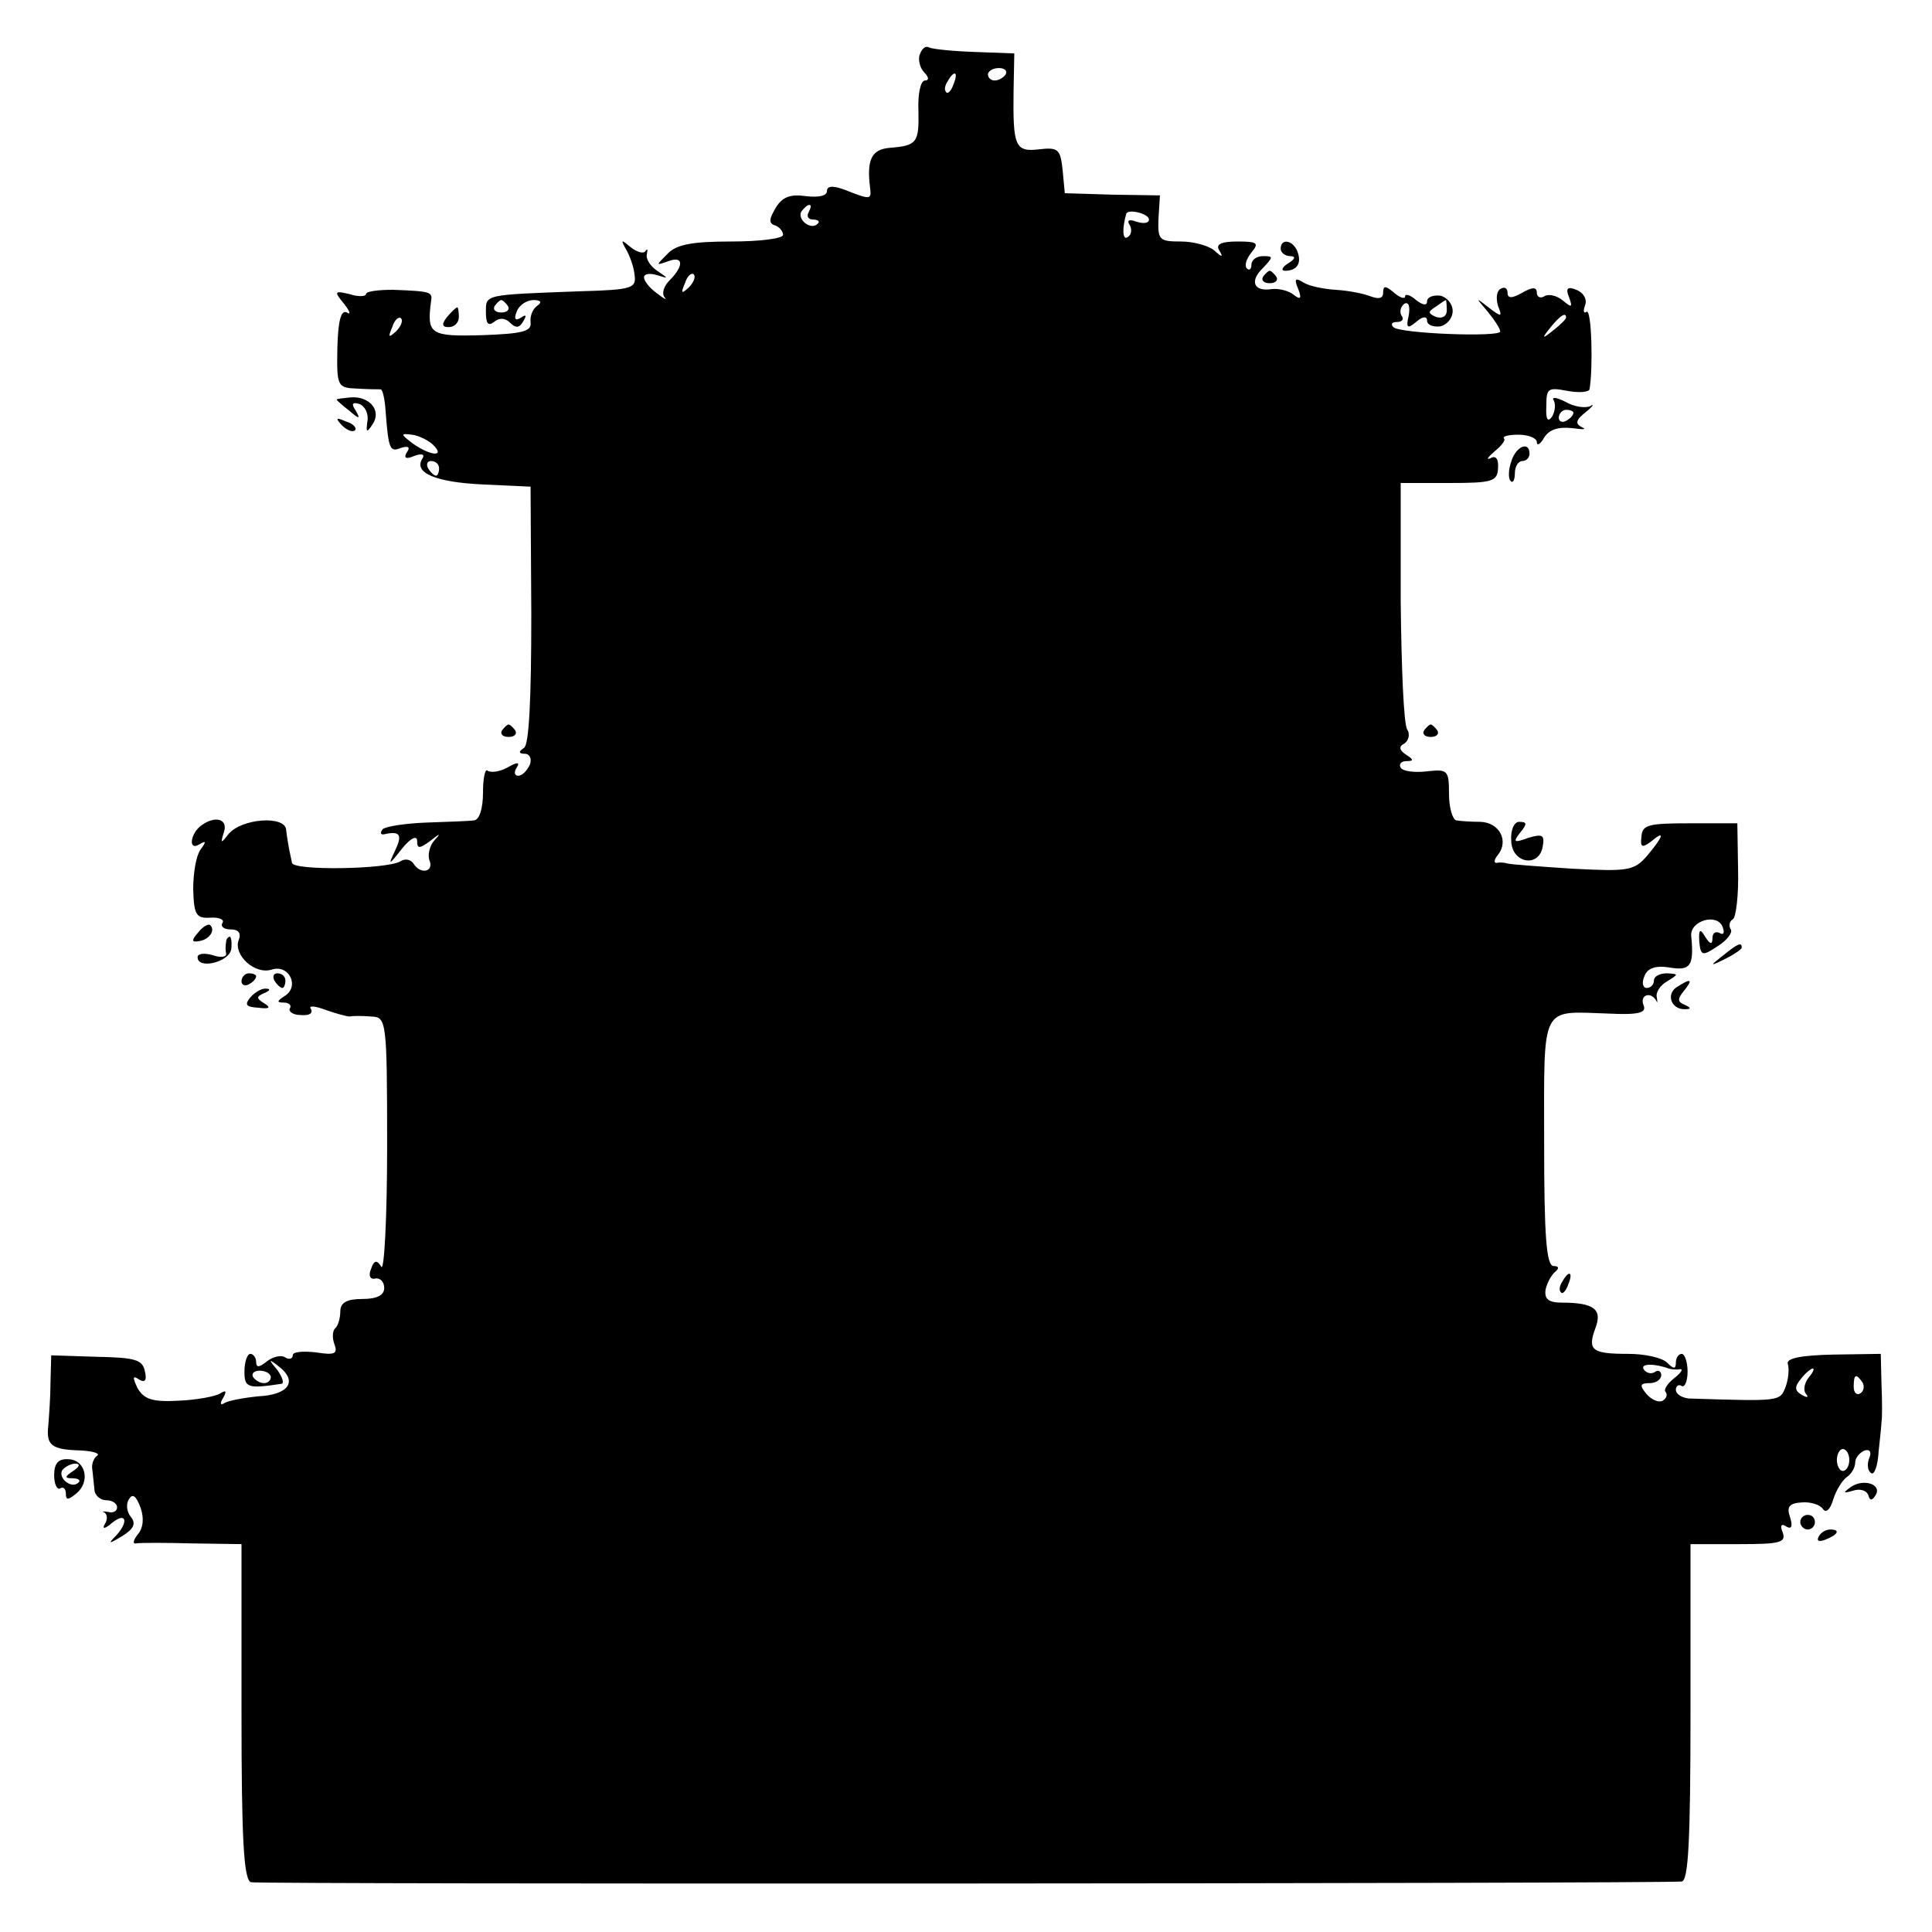
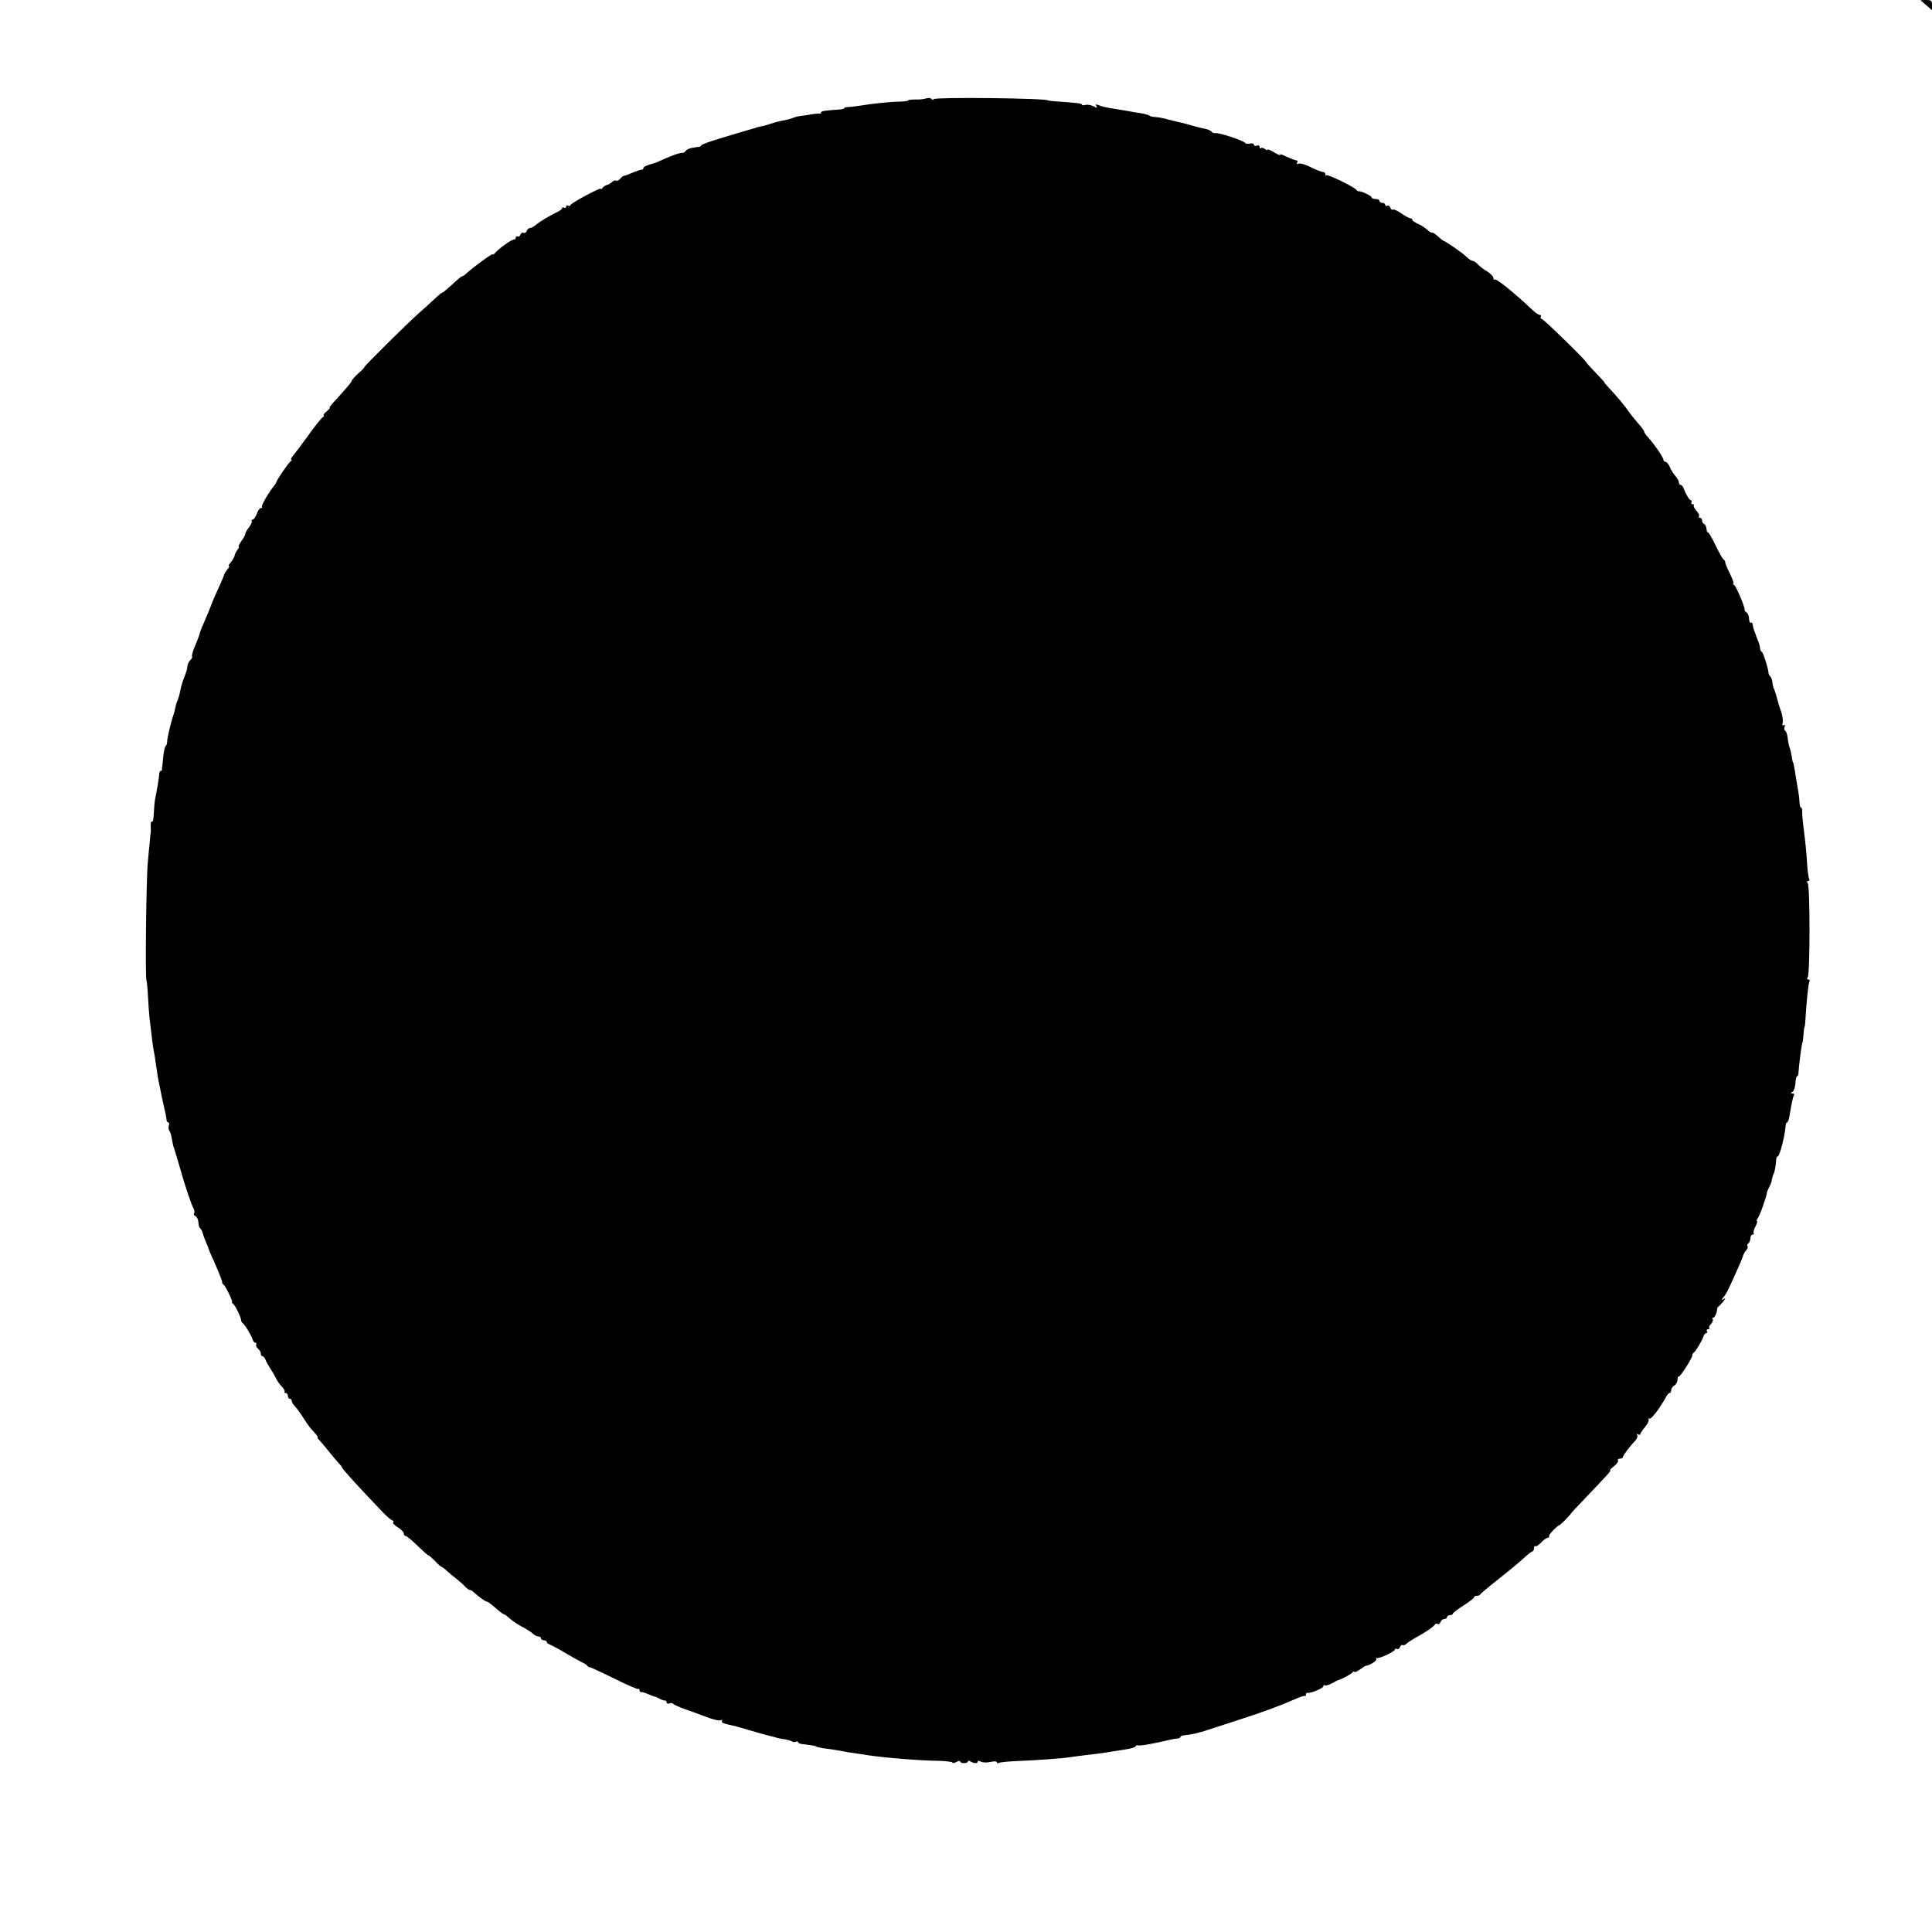
- <svg xmlns="http://www.w3.org/2000/svg" version="1.0" width="264pt" height="264pt" viewBox="0 0 264 264" preserveAspectRatio="xMidYMid meet">
-   <g transform="translate(0,264) scale(0.1,-0.1)" fill="#000000" stroke="none">
-     <path d="M1257 2566 c-3 -7 0 -19 6 -25 6 -6 7 -11 1 -11 -6 0 -10 -18 -9 -41 1 -44 -2 -48 -39 -51 -25 -2 -32 -16 -27 -55 2 -16 0 -16 -33 -3 -18 7 -26 6 -26 -1 0 -7 -12 -9 -29 -7 -21 3 -32 -1 -41 -16 -9 -15 -10 -21 -1 -24 6 -2 11 -8 11 -13 0 -5 -32 -9 -71 -9 -53 0 -75 -4 -87 -17 -16 -16 -16 -16 1 -10 21 8 22 -6 2 -26 -8 -8 -11 -18 -7 -23 4 -5 -1 -2 -10 5 -10 7 -18 17 -18 22 0 5 8 6 18 3 16 -5 16 -5 0 6 -9 6 -16 16 -14 23 1 6 1 8 -2 4 -2 -4 -11 -2 -20 5 -13 11 -14 11 -7 -2 5 -8 11 -24 12 -35 3 -19 -3 -21 -74 -23 -133 -5 -129 -4 -129 -29 0 -15 3 -19 11 -13 7 6 15 6 22 -1 8 -8 13 -7 18 2 5 8 4 10 -3 5 -8 -5 -10 -2 -6 8 3 9 14 16 23 16 10 0 12 -3 5 -8 -6 -4 -10 -14 -9 -22 2 -13 -11 -16 -66 -18 -71 -2 -76 1 -70 46 2 13 1 14 -52 16 -20 0 -37 -2 -37 -6 0 -3 -10 -4 -22 0 -21 5 -22 4 -8 -13 8 -10 10 -16 4 -12 -8 4 -12 -11 -13 -48 -1 -53 0 -55 27 -56 15 -1 29 -1 32 -1 3 0 6 -14 7 -31 4 -52 6 -55 21 -49 10 3 13 1 8 -6 -5 -8 -1 -10 10 -5 11 4 15 2 11 -4 -12 -19 18 -32 83 -35 l65 -3 1 -175 c0 -114 -3 -178 -10 -182 -8 -5 -7 -8 1 -8 7 0 10 -7 7 -15 -4 -8 -10 -15 -16 -15 -5 0 -6 5 -2 11 5 8 1 8 -13 0 -11 -6 -23 -7 -27 -4 -3 3 -6 -10 -6 -30 0 -22 -5 -37 -12 -38 -7 -1 -36 -2 -65 -3 -28 -1 -55 -5 -60 -9 -4 -5 -3 -8 2 -7 22 5 25 -1 15 -22 -10 -21 -9 -21 9 2 12 15 21 19 21 11 0 -11 3 -11 18 0 14 11 15 11 5 0 -6 -7 -9 -20 -6 -27 6 -16 -13 -19 -22 -4 -4 6 -12 7 -18 3 -18 -11 -147 -13 -148 -2 -1 5 -3 14 -4 19 -1 6 -3 17 -4 26 -1 20 -61 16 -79 -6 -10 -13 -11 -13 -6 3 6 18 -12 23 -31 9 -15 -11 -18 -35 -3 -26 10 6 10 4 2 -7 -6 -8 -10 -32 -10 -54 1 -35 4 -40 23 -39 13 1 20 -3 17 -7 -3 -5 2 -9 11 -9 11 0 15 -5 11 -15 -7 -20 22 -47 45 -40 24 8 39 -23 18 -36 -11 -7 -11 -9 -1 -9 7 0 11 -4 8 -8 -2 -4 4 -9 15 -9 11 -1 17 2 14 8 -4 5 4 5 20 -1 14 -5 29 -9 33 -9 4 1 17 1 29 0 21 -1 22 -3 22 -178 0 -97 -4 -171 -8 -164 -6 10 -10 9 -14 -3 -4 -9 -1 -15 6 -13 7 1 12 -5 12 -13 0 -10 -10 -15 -30 -15 -21 0 -30 -5 -30 -17 0 -9 -3 -20 -7 -23 -4 -4 -4 -14 -1 -22 5 -13 0 -15 -25 -11 -18 2 -32 1 -32 -4 0 -5 -5 -6 -10 -3 -6 4 -17 1 -25 -5 -11 -9 -15 -9 -15 -1 0 6 -4 11 -8 11 -4 0 -8 -11 -8 -24 0 -22 4 -24 50 -17 5 0 2 9 -5 19 -13 15 -12 16 3 4 25 -20 12 -38 -29 -40 -20 -2 -41 -6 -46 -9 -6 -4 -7 -1 -2 7 5 9 4 11 -4 6 -6 -4 -32 -9 -57 -10 -36 -2 -47 2 -56 17 -7 15 -7 18 2 12 8 -5 11 -1 8 11 -3 16 -13 19 -66 20 l-62 2 -1 -37 c0 -20 -2 -46 -3 -59 -3 -27 4 -33 45 -34 16 -1 26 -4 22 -7 -5 -3 -8 -12 -7 -18 1 -7 2 -20 3 -28 0 -8 8 -15 16 -15 8 0 15 -4 15 -10 0 -5 -6 -8 -12 -6 -7 1 -10 1 -5 -1 4 -3 4 -10 0 -16 -4 -7 1 -6 10 2 20 16 23 1 5 -18 -11 -11 -9 -11 9 0 16 10 19 17 12 26 -6 7 -7 18 -3 24 5 9 10 5 16 -11 5 -14 4 -28 -4 -37 -6 -8 -7 -13 -2 -12 5 1 39 1 77 0 l67 -1 0 -229 c0 -174 3 -230 13 -233 10 -3 1915 -2 1955 1 9 1 12 54 12 231 l0 230 66 0 c56 0 65 2 60 16 -4 9 -2 13 5 8 7 -4 9 0 5 13 -5 14 -1 19 16 20 12 1 25 -3 29 -9 4 -6 10 -1 14 13 4 13 13 27 19 31 6 4 11 13 11 19 0 7 6 14 13 17 7 2 10 -2 6 -11 -3 -8 -2 -17 3 -20 4 -3 9 10 10 29 2 19 4 37 4 41 1 5 1 27 0 51 l-1 42 -66 -1 c-43 -1 -64 -5 -61 -13 2 -6 1 -20 -3 -31 -8 -20 -6 -20 -132 -16 -10 1 -18 6 -18 12 0 5 4 8 8 5 4 -2 8 6 8 20 0 13 -4 24 -8 24 -4 0 -8 -5 -8 -12 0 -9 -3 -9 -12 0 -7 7 -31 12 -53 12 -50 0 -56 5 -45 35 10 26 -2 35 -46 35 -18 0 -24 5 -22 18 2 9 8 20 13 24 6 5 5 8 -2 8 -10 0 -13 41 -13 169 0 191 -6 179 88 176 41 -2 52 1 48 11 -6 14 9 20 17 7 2 -5 2 -2 1 4 -2 7 5 17 14 22 16 10 16 10 0 11 -10 0 -18 -4 -18 -10 0 -5 -4 -10 -10 -10 -5 0 -7 7 -3 16 4 11 15 15 34 12 29 -5 34 2 30 43 -2 21 36 32 43 12 3 -8 1 -11 -4 -8 -6 3 -10 0 -10 -7 0 -9 -3 -9 -10 2 -7 12 -9 10 -8 -7 2 -19 4 -20 25 -6 13 8 21 19 18 23 -3 5 -2 11 3 14 4 2 8 33 7 68 l-1 63 -65 0 c-56 0 -65 -2 -66 -18 -2 -15 1 -16 13 -7 20 17 17 7 -5 -19 -18 -21 -26 -22 -103 -18 -46 3 -85 6 -88 7 -3 1 -9 2 -14 1 -5 -1 -5 4 1 11 15 19 2 44 -24 45 -13 0 -27 1 -33 2 -5 1 -10 17 -10 36 0 33 -2 34 -30 31 -17 -2 -33 0 -36 5 -3 5 1 9 8 9 10 0 10 2 -1 9 -9 6 -10 11 -2 15 6 4 8 13 4 19 -5 7 -8 85 -9 175 l0 162 66 0 c59 0 66 2 67 20 1 13 -3 18 -10 14 -7 -3 -4 1 5 9 10 8 16 16 13 18 -2 3 7 5 20 5 14 0 25 -5 25 -10 0 -6 5 -3 10 6 7 11 19 15 38 13 15 -2 21 -2 14 1 -10 5 -9 10 5 21 10 8 12 12 6 8 -7 -3 -22 -1 -34 6 -12 6 -19 7 -16 2 3 -5 2 -15 -2 -22 -6 -9 -9 -4 -8 14 0 24 2 26 28 21 16 -3 30 -2 31 2 5 28 3 110 -4 106 -4 -3 -5 1 -2 9 3 8 -2 17 -12 21 -12 5 -15 2 -10 -10 5 -14 4 -15 -8 -5 -8 7 -20 10 -26 6 -5 -3 -10 -1 -10 5 0 8 -6 8 -20 0 -14 -8 -20 -8 -20 0 0 6 -4 9 -10 5 -5 -3 -6 -13 -3 -23 6 -15 5 -16 -13 -2 -18 14 -18 14 -1 -6 9 -11 17 -23 17 -27 0 -8 -137 -3 -146 6 -4 4 -2 7 5 7 7 0 10 4 6 9 -3 5 -1 12 4 16 6 3 8 -4 6 -16 -4 -17 -2 -19 10 -9 9 8 15 8 15 2 0 -6 8 -9 18 -8 9 2 17 11 17 21 0 10 -8 19 -17 21 -10 1 -18 -2 -18 -8 0 -6 -6 -5 -15 2 -8 7 -15 9 -15 5 0 -4 -7 -2 -15 5 -12 10 -15 10 -15 0 0 -8 -6 -9 -17 -5 -10 4 -31 8 -48 9 -16 1 -36 5 -44 10 -11 7 -13 5 -7 -9 5 -13 3 -15 -6 -8 -7 6 -21 9 -30 8 -25 -4 -31 11 -12 29 14 15 14 16 0 16 -9 0 -16 -5 -16 -12 0 -6 -3 -8 -6 -5 -4 4 -1 13 6 22 11 13 8 15 -19 15 -23 0 -30 -4 -25 -12 6 -10 4 -10 -7 0 -7 6 -28 12 -45 12 -30 0 -32 2 -31 31 l2 32 -65 1 -65 2 -3 32 c-3 28 -6 31 -32 28 -33 -4 -36 4 -35 80 l1 51 -54 2 c-30 1 -58 4 -62 6 -5 3 -10 -1 -13 -9z m117 -28 c-3 -4 -9 -8 -15 -8 -5 0 -9 4 -9 8 0 5 7 9 15 9 8 0 12 -4 9 -9z m-71 -13 c-3 -9 -8 -14 -10 -11 -3 3 -2 9 2 15 9 16 15 13 8 -4z m-198 -175 c-3 -5 -1 -10 6 -10 7 0 10 -3 6 -6 -9 -9 -28 6 -22 17 4 5 8 9 11 9 3 0 2 -4 -1 -10z m465 -10 c0 -5 -7 -6 -17 -3 -10 4 -14 2 -9 -5 3 -6 2 -13 -3 -16 -7 -5 -8 11 -2 32 3 7 31 0 31 -8z m-629 -93 c-10 -9 -11 -8 -5 6 3 10 9 15 12 12 3 -3 0 -11 -7 -18z m-247 -25 c3 -5 -1 -9 -9 -9 -8 0 -12 4 -9 9 3 4 7 8 9 8 2 0 6 -4 9 -8z m1283 -6 c0 -8 -6 -12 -15 -9 -11 5 -11 7 0 14 7 5 13 9 14 9 0 0 1 -6 1 -14z m-1436 -29 c-10 -9 -11 -8 -5 6 3 10 9 15 12 12 3 -3 0 -11 -7 -18z m1599 19 c0 -2 -8 -10 -17 -17 -16 -13 -17 -12 -4 4 13 16 21 21 21 13z m10 -130 c0 -3 -4 -8 -10 -11 -5 -3 -10 -1 -10 4 0 6 5 11 10 11 6 0 10 -2 10 -4z m-1558 -44 c17 -17 -4 -15 -28 2 -17 13 -17 14 -1 12 9 -1 23 -8 29 -14z m8 -32 c0 -5 -2 -10 -4 -10 -3 0 -8 5 -11 10 -3 6 -1 10 4 10 6 0 11 -4 11 -10z m1680 -1230 c3 -1 10 -2 15 -1 6 1 2 -5 -7 -12 -10 -8 -15 -16 -12 -19 3 -4 1 -9 -4 -12 -5 -3 -15 1 -22 9 -10 12 -9 15 4 15 9 0 16 5 16 11 0 5 -4 8 -9 4 -5 -3 -12 -1 -15 4 -5 8 15 8 34 1z m-1910 -12 c0 -4 -4 -8 -9 -8 -6 0 -12 4 -15 8 -3 5 1 9 9 9 8 0 15 -4 15 -9z m2101 -1 c-6 -8 -7 -18 -3 -22 4 -5 1 -5 -6 -1 -10 6 -10 11 -1 22 6 8 14 14 16 14 3 0 0 -6 -6 -13z m74 -6 c3 -5 2 -12 -3 -15 -5 -3 -9 1 -9 9 0 17 3 19 12 6z m-18 -106 c0 -8 -4 -15 -9 -15 -4 0 -8 7 -8 15 0 8 4 15 8 15 5 0 9 -7 9 -15z" />
-     <path d="M1750 2300 c0 -5 6 -10 13 -10 8 0 7 -4 -3 -10 -8 -5 -10 -10 -4 -10 16 0 23 10 17 26 -6 16 -23 19 -23 4z" />
-     <path d="M1726 2262 c-3 -5 1 -9 9 -9 8 0 12 4 9 9 -3 4 -7 8 -9 8 -2 0 -6 -4 -9 -8z" />
-     <path d="M611 2207 c-8 -10 -7 -14 2 -14 8 0 14 6 14 14 0 7 -1 13 -2 13 -2 0 -8 -6 -14 -13z" />
-     <path d="M460 2094 c0 -1 8 -8 17 -15 14 -12 16 -12 9 0 -6 9 -5 12 5 9 8 -3 13 -14 11 -24 -2 -15 -1 -16 7 -4 13 19 -4 39 -30 37 -10 -1 -19 -2 -19 -3z" />
-     <path d="M467 2059 c7 -7 15 -10 18 -7 3 3 -2 9 -12 12 -14 6 -15 5 -6 -5z" />
-     <path d="M2065 2009 c-4 -11 -4 -23 -1 -26 3 -4 6 1 6 10 0 10 5 17 10 17 6 0 10 5 10 10 0 18 -19 10 -25 -11z" />
-     <path d="M686 1642 c-3 -5 1 -9 9 -9 8 0 12 4 9 9 -3 4 -7 8 -9 8 -2 0 -6 -4 -9 -8z" />
-     <path d="M1946 1642 c-3 -5 1 -9 9 -9 8 0 12 4 9 9 -3 4 -7 8 -9 8 -2 0 -6 -4 -9 -8z" />
-     <path d="M2065 1491 c1 -31 38 -37 43 -8 3 16 0 18 -20 12 -19 -7 -21 -6 -11 7 10 12 10 15 -1 15 -7 0 -12 -11 -11 -26z" />
-     <path d="M271 1366 c-10 -11 -9 -14 1 -12 14 2 23 15 15 22 -2 2 -10 -2 -16 -10z" />
-     <path d="M309 1353 c-1 -5 -1 -12 0 -16 1 -5 -8 -6 -19 -2 -11 3 -20 2 -20 -3 0 -17 43 -7 46 11 1 9 0 17 -2 17 -2 0 -5 -3 -5 -7z" />
-     <path d="M2354 1334 c-18 -14 -18 -15 4 -4 12 6 22 13 22 15 0 8 -5 6 -26 -11z" />
-     <path d="M330 1299 c0 -5 5 -7 10 -4 6 3 10 8 10 11 0 2 -4 4 -10 4 -5 0 -10 -5 -10 -11z" />
-     <path d="M375 1300 c3 -5 8 -10 11 -10 2 0 4 5 4 10 0 6 -5 10 -11 10 -5 0 -7 -4 -4 -10z" />
-     <path d="M2291 1291 c-15 -10 -7 -31 12 -30 8 0 8 2 -1 6 -10 4 -10 8 -1 19 13 16 10 18 -10 5z" />
-     <path d="M342 1277 c-8 -10 -6 -13 11 -14 15 -2 18 0 8 6 -11 7 -11 9 0 14 8 3 9 6 3 6 -6 1 -16 -5 -22 -12z" />
-     <path d="M2135 889 c-4 -6 -5 -12 -2 -15 2 -3 7 2 10 11 7 17 1 20 -8 4z" />
-     <path d="M74 624 c0 -12 4 -20 8 -18 4 3 8 0 8 -7 0 -9 3 -9 14 0 20 16 13 46 -10 47 -14 1 -20 -5 -20 -22z m26 6 c-12 -8 -12 -10 -1 -10 8 0 12 -3 8 -6 -9 -9 -28 6 -22 17 4 5 12 9 18 9 7 0 6 -4 -3 -10z" />
-     <path d="M2529 608 c-11 -8 -11 -9 3 -5 9 3 18 1 21 -6 2 -8 5 -8 10 0 9 15 -17 23 -34 11z" />
-     <path d="M2460 560 c0 -5 5 -10 10 -10 6 0 10 5 10 10 0 6 -4 10 -10 10 -5 0 -10 -4 -10 -10z" />
-     <path d="M2485 540 c-3 -6 1 -7 9 -4 18 7 21 14 7 14 -6 0 -13 -4 -16 -10z" />
+ <svg xmlns="http://www.w3.org/2000/svg" version="1.0" width="1000pt" height="1000pt" viewBox="0 0 1000 1000" preserveAspectRatio="xMidYMid meet">
+   <g transform="translate(0,1000) scale(0.1,-0.1)" fill="#000000" stroke="none">
+     <path d="M9941 9998 c2 -2 16 -14 32 -27 l27 -24 0 26 c0 24 -4 27 -32 27 -17 0 -29 -1 -27 -2z" />
+     <path d="M4795 9491 c-11 -4 -37 -7 -57 -6 -21 0 -38 -2 -38 -5 0 -3 -19 -5 -42 -6 -46 0 -148 -11 -207 -21 -20 -3 -46 -6 -58 -7 -13 0 -23 -2 -23 -6 0 -3 -12 -6 -27 -7 -74 -5 -93 -8 -93 -15 0 -5 -3 -7 -7 -6 -5 1 -29 -1 -55 -6 -26 -4 -51 -7 -55 -8 -5 0 -18 -4 -31 -9 -13 -5 -37 -11 -55 -14 -18 -3 -43 -10 -57 -15 -14 -5 -36 -12 -50 -14 -14 -3 -25 -5 -25 -6 0 -1 -7 -3 -15 -5 -8 -2 -37 -11 -65 -19 -140 -41 -201 -61 -206 -69 -3 -5 -9 -8 -13 -8 -3 1 -7 1 -8 0 -2 0 -14 -3 -28 -5 -13 -2 -27 -9 -31 -15 -3 -6 -10 -10 -15 -10 -13 1 -44 -9 -94 -31 -24 -11 -49 -22 -55 -23 -38 -10 -55 -18 -55 -26 0 -5 -3 -8 -7 -7 -5 1 -25 -6 -47 -15 -21 -9 -42 -17 -46 -17 -4 0 -13 -7 -20 -15 -7 -8 -16 -13 -20 -10 -5 3 -14 0 -22 -7 -7 -7 -20 -14 -28 -16 -8 -2 -18 -9 -22 -15 -4 -7 -8 -9 -8 -4 0 9 -153 -73 -158 -85 -2 -5 -8 -6 -13 -2 -5 3 -9 0 -9 -6 0 -6 -4 -8 -10 -5 -5 3 -10 3 -10 -2 0 -4 -10 -13 -23 -19 -47 -23 -92 -50 -111 -66 -11 -10 -25 -18 -32 -18 -6 0 -15 -7 -18 -16 -3 -8 -10 -12 -16 -9 -6 3 -13 -1 -16 -9 -3 -9 -10 -13 -15 -10 -5 3 -9 0 -9 -5 0 -6 -5 -11 -11 -11 -12 0 -78 -47 -96 -69 -7 -8 -13 -11 -13 -7 0 7 -105 -70 -138 -101 -7 -7 -16 -13 -20 -13 -4 0 -28 -20 -54 -45 -27 -24 -48 -42 -48 -39 0 2 -16 -10 -35 -28 -19 -18 -57 -53 -86 -78 -56 -49 -289 -280 -283 -280 3 0 -11 -15 -31 -32 -19 -18 -35 -36 -35 -40 0 -6 -36 -48 -97 -114 -12 -13 -19 -24 -16 -24 3 0 -4 -9 -17 -20 -13 -11 -19 -20 -15 -20 5 0 2 -6 -7 -12 -9 -7 -44 -51 -77 -98 -34 -47 -69 -93 -77 -102 -7 -10 -10 -18 -6 -18 4 0 2 -4 -4 -8 -11 -7 -74 -100 -74 -108 0 -3 -5 -10 -10 -17 -27 -32 -68 -102 -64 -109 3 -4 0 -8 -6 -8 -6 0 -16 -13 -21 -30 -6 -16 -16 -30 -22 -30 -6 0 -7 -3 -4 -6 3 -4 -3 -18 -13 -32 -11 -13 -20 -29 -20 -34 0 -6 -9 -23 -21 -39 -11 -16 -17 -29 -13 -29 3 0 0 -7 -7 -16 -7 -9 -14 -23 -15 -31 -2 -8 -10 -23 -20 -34 -9 -10 -13 -19 -9 -19 4 0 1 -8 -8 -17 -8 -10 -16 -22 -17 -28 -1 -5 -15 -39 -32 -75 -16 -36 -31 -69 -32 -75 -2 -5 -9 -23 -16 -40 -7 -16 -19 -45 -27 -64 -9 -18 -16 -39 -18 -45 -1 -6 -6 -20 -10 -31 -4 -11 -14 -35 -22 -54 -7 -19 -11 -36 -9 -39 3 -2 -1 -11 -9 -19 -8 -8 -15 -23 -15 -32 0 -10 -7 -34 -15 -53 -8 -20 -17 -48 -20 -64 -7 -35 -10 -44 -18 -64 -4 -8 -8 -24 -10 -35 -2 -11 -6 -27 -9 -35 -12 -32 -34 -126 -33 -140 0 -8 -3 -18 -7 -21 -5 -3 -10 -28 -13 -55 -2 -27 -5 -51 -6 -54 -1 -3 -1 -8 0 -12 0 -5 -3 -8 -7 -8 -4 0 -8 -8 -8 -17 -1 -18 -10 -74 -21 -128 -3 -16 -6 -51 -7 -77 -1 -25 -5 -44 -9 -41 -5 3 -8 -8 -7 -23 1 -16 1 -31 0 -34 -1 -3 -3 -25 -5 -50 -3 -25 -7 -72 -10 -105 -8 -75 -14 -597 -7 -609 2 -4 6 -42 8 -85 2 -42 6 -92 8 -111 14 -121 18 -148 22 -170 3 -14 7 -38 9 -55 10 -67 13 -91 19 -115 3 -14 8 -38 11 -55 6 -31 11 -52 21 -95 3 -14 6 -31 6 -37 1 -7 5 -13 9 -13 5 0 6 -7 3 -15 -3 -8 -2 -20 2 -27 5 -7 10 -21 11 -30 6 -34 10 -53 16 -68 3 -8 15 -49 27 -90 28 -100 59 -191 71 -213 5 -10 7 -22 4 -27 -4 -6 0 -12 7 -15 7 -3 14 -17 15 -31 0 -15 5 -29 10 -33 4 -3 9 -12 11 -20 2 -8 9 -29 17 -48 8 -18 15 -35 15 -38 1 -3 12 -31 27 -62 31 -72 45 -107 43 -112 -1 -2 2 -7 7 -10 10 -7 48 -84 44 -90 -2 -2 1 -7 6 -10 10 -7 42 -71 41 -85 0 -5 4 -12 9 -15 11 -8 43 -61 50 -83 3 -10 10 -18 15 -18 5 0 7 -4 4 -9 -3 -5 1 -14 9 -21 8 -7 15 -19 15 -26 0 -8 4 -14 9 -14 5 0 11 -8 15 -17 3 -10 15 -31 26 -48 11 -16 24 -39 29 -50 5 -11 18 -30 29 -41 12 -12 18 -25 15 -28 -4 -3 -1 -6 5 -6 7 0 12 -7 12 -15 0 -8 5 -15 10 -15 6 0 10 -5 10 -11 0 -6 6 -17 13 -24 19 -22 31 -38 51 -70 21 -33 32 -47 59 -76 9 -10 14 -19 11 -19 -3 0 1 -6 8 -13 7 -8 29 -33 48 -57 19 -24 43 -52 52 -62 10 -10 18 -20 18 -23 0 -7 81 -96 212 -233 22 -23 45 -42 50 -42 5 0 7 -4 3 -9 -3 -5 8 -18 25 -27 16 -10 30 -24 30 -31 0 -7 4 -13 9 -13 5 0 33 -22 61 -50 28 -27 54 -50 57 -50 3 0 19 -14 35 -30 15 -17 31 -30 34 -30 2 0 15 -9 27 -21 12 -11 35 -30 51 -42 15 -12 36 -30 44 -40 9 -9 20 -17 25 -17 5 0 14 -6 21 -13 21 -20 63 -50 67 -47 2 1 21 -13 42 -31 21 -19 41 -34 45 -34 3 0 17 -10 30 -22 13 -12 42 -31 64 -43 22 -11 47 -27 55 -35 8 -8 21 -15 29 -15 8 0 14 -4 14 -10 0 -5 7 -10 15 -10 8 0 15 -4 15 -9 0 -5 8 -11 18 -14 9 -4 44 -22 77 -42 33 -20 71 -41 85 -48 14 -6 28 -15 31 -20 3 -5 8 -8 10 -6 2 1 59 -25 126 -58 67 -34 124 -58 127 -55 3 3 6 0 6 -6 0 -7 3 -11 8 -10 4 1 21 -4 37 -11 17 -7 32 -13 35 -13 3 0 14 -5 25 -11 11 -6 23 -10 28 -9 4 1 7 -3 7 -9 0 -6 7 -9 15 -6 8 4 17 2 19 -2 3 -4 34 -18 68 -30 35 -12 72 -26 83 -30 53 -21 89 -30 98 -24 6 3 7 1 4 -4 -6 -9 5 -14 71 -28 7 -2 36 -10 65 -19 44 -13 91 -26 157 -43 8 -2 24 -5 35 -6 11 -2 26 -6 33 -10 6 -5 16 -5 22 -2 6 3 10 2 10 -2 0 -5 12 -10 28 -11 28 -3 67 -9 67 -12 0 -3 39 -10 75 -14 19 -3 46 -7 60 -10 14 -3 41 -8 60 -10 19 -3 49 -7 65 -10 92 -14 275 -29 372 -30 40 -1 73 -5 73 -9 0 -4 9 -3 20 3 11 6 20 7 20 2 0 -4 9 -8 20 -8 11 0 20 4 20 9 0 4 6 5 13 0 18 -11 37 -12 37 -2 0 6 6 7 16 1 9 -5 32 -6 50 -2 20 5 34 4 34 -2 0 -5 5 -6 10 -3 6 4 50 8 98 10 100 4 235 14 272 20 14 2 48 7 75 10 47 5 94 11 140 19 11 2 43 7 70 11 28 4 52 11 53 16 2 5 7 7 11 5 7 -4 81 8 171 30 14 3 31 6 38 6 6 1 12 4 12 8 0 3 8 7 18 8 23 2 66 10 72 13 3 1 10 3 15 4 6 2 13 4 18 5 4 1 10 3 15 5 4 1 14 4 22 7 8 3 74 24 145 47 126 41 208 71 290 107 22 10 43 17 48 16 4 -1 7 2 7 8 0 6 3 9 8 8 15 -4 82 24 82 34 0 6 3 9 6 5 4 -3 21 1 38 10 17 10 33 18 36 18 16 4 66 31 72 40 4 5 8 6 8 2 0 -5 12 0 28 11 15 11 29 20 32 20 17 1 58 26 54 34 -3 5 -2 7 3 6 13 -4 93 34 93 44 0 5 5 6 10 3 6 -3 13 1 16 9 3 9 10 14 14 11 5 -3 15 1 22 9 8 7 30 21 48 31 42 22 94 57 98 68 2 4 8 5 13 1 5 -3 12 2 15 10 3 9 12 16 20 16 8 0 14 5 14 10 0 6 7 10 15 10 8 0 15 3 15 8 1 4 25 23 55 42 30 19 55 38 55 43 0 4 6 7 14 7 8 0 16 3 18 8 2 4 45 40 97 81 51 40 110 89 129 107 20 19 40 34 44 34 4 0 8 8 8 17 0 9 3 13 7 10 3 -4 16 5 29 18 13 14 28 25 34 25 6 0 10 3 8 8 -2 4 9 19 24 34 15 15 28 25 28 23 0 -2 13 10 30 26 16 16 29 31 29 32 -1 1 38 43 85 92 111 116 128 135 120 135 -4 0 5 9 20 21 14 11 24 25 21 30 -4 5 1 9 9 9 9 0 16 4 16 8 0 8 34 54 63 84 10 10 15 24 11 30 -4 7 -3 8 4 4 7 -4 12 -4 12 1 0 4 11 21 25 37 13 16 22 33 18 39 -3 5 -2 7 4 4 9 -6 55 55 88 115 5 10 13 18 17 18 5 0 8 7 8 15 0 7 7 18 15 23 9 4 17 18 18 30 0 12 3 19 6 17 5 -6 71 96 70 109 0 5 3 12 8 15 11 8 43 61 50 84 3 9 10 17 15 17 5 0 6 5 3 10 -3 6 -1 10 6 10 7 0 10 3 6 6 -3 4 1 13 9 21 8 8 12 19 9 24 -4 5 -2 9 3 9 8 0 20 28 20 47 0 3 4 9 9 12 4 3 15 15 23 25 13 18 13 19 0 11 -12 -7 -12 -5 1 11 9 10 23 35 31 54 9 19 28 60 41 90 14 30 27 62 29 70 2 8 9 21 16 28 7 8 10 17 7 22 -3 5 -1 11 5 15 5 3 10 15 10 26 0 10 5 19 12 19 6 0 9 3 5 6 -3 4 0 19 9 35 8 16 12 29 8 29 -4 0 -2 6 3 13 11 12 47 114 48 132 1 6 6 19 12 30 6 11 11 23 12 28 1 4 2 9 2 12 1 3 3 10 4 15 1 6 3 11 5 13 4 5 12 44 13 69 1 14 4 24 6 22 10 -10 40 105 44 164 0 6 3 12 7 12 4 0 10 17 13 38 9 55 17 95 23 104 3 4 -1 8 -8 8 -11 0 -11 2 0 9 7 4 14 24 15 44 1 20 5 37 9 37 4 0 7 8 7 18 1 31 17 157 21 157 1 0 3 18 5 40 1 22 4 40 5 40 2 0 4 18 5 40 5 86 15 188 21 196 3 5 0 9 -6 9 -7 0 -8 5 -3 13 12 18 12 469 0 485 -6 8 -6 12 2 12 7 0 9 5 5 11 -3 6 -8 39 -10 72 -4 70 -9 114 -20 202 -4 33 -7 68 -6 78 0 9 -2 17 -6 17 -4 0 -7 12 -8 28 0 15 -4 45 -8 67 -4 22 -9 54 -12 70 -5 38 -12 70 -14 70 -1 0 -4 14 -6 30 -3 17 -7 37 -11 45 -3 8 -8 31 -10 50 -2 19 -8 36 -13 38 -5 2 -6 10 -3 19 4 10 2 14 -4 10 -7 -5 -9 0 -6 12 3 11 -1 37 -8 58 -7 21 -14 40 -14 43 -9 35 -19 67 -23 75 -3 5 -7 20 -8 34 -2 13 -7 27 -11 30 -4 3 -8 11 -9 16 -1 24 -27 106 -35 111 -5 3 -9 11 -9 19 0 8 -5 26 -12 42 -6 15 -12 31 -13 36 -2 4 -4 9 -5 12 -3 7 -7 22 -9 36 0 5 -4 8 -8 6 -5 -3 -9 6 -10 20 0 14 -6 29 -13 33 -6 4 -11 10 -10 14 3 11 -43 121 -54 128 -6 4 -8 8 -4 8 4 0 -4 22 -17 49 -14 27 -25 54 -25 59 0 6 -3 12 -7 14 -5 2 -24 35 -43 75 -19 39 -37 70 -40 68 -3 -2 -7 6 -7 18 -1 12 -7 23 -13 25 -5 2 -10 10 -10 18 0 8 -5 14 -11 14 -5 0 -8 4 -5 8 3 5 -3 18 -14 29 -10 12 -16 24 -13 27 4 3 1 6 -6 6 -7 0 -9 5 -6 10 3 6 2 10 -2 10 -8 0 -26 29 -39 63 -3 9 -10 17 -15 17 -5 0 -9 6 -9 13 0 7 -8 22 -18 33 -9 10 -23 31 -29 47 -7 15 -17 27 -23 27 -5 0 -10 5 -10 10 0 13 -53 89 -87 125 -7 8 -13 17 -13 22 0 4 -15 24 -33 44 -17 20 -39 47 -47 59 -17 26 -62 80 -102 122 -14 15 -25 28 -23 28 2 0 -19 23 -46 51 -27 28 -49 52 -49 54 0 9 -222 225 -231 225 -6 0 -7 5 -4 10 3 6 1 10 -5 10 -6 0 -22 10 -35 23 -98 92 -191 168 -199 160 -3 -3 -6 0 -6 8 0 8 -15 23 -32 34 -18 10 -40 27 -49 37 -9 10 -21 18 -27 18 -6 0 -21 10 -34 23 -21 20 -99 74 -115 80 -4 1 -18 12 -32 25 -13 12 -26 20 -29 18 -2 -3 -13 4 -25 15 -11 10 -33 25 -49 31 -15 7 -28 16 -28 20 0 5 -4 8 -10 8 -5 0 -26 11 -46 25 -20 14 -40 23 -44 20 -4 -3 -11 2 -14 11 -3 8 -10 12 -16 9 -5 -3 -10 -1 -10 4 0 6 -7 11 -15 11 -8 0 -15 5 -15 10 0 6 -9 10 -20 10 -11 0 -20 3 -20 8 0 8 -55 34 -66 32 -4 -1 -10 2 -13 7 -10 15 -149 82 -155 76 -3 -4 -6 -1 -6 5 0 7 -6 12 -13 12 -8 0 -35 11 -61 24 -27 14 -55 22 -64 19 -10 -4 -13 -2 -8 5 4 7 2 12 -4 12 -6 0 -29 9 -51 19 -21 11 -37 15 -33 10 3 -5 -11 0 -30 12 -20 12 -36 18 -36 14 0 -4 -6 -2 -13 4 -8 6 -17 8 -20 4 -4 -3 -7 -1 -7 6 0 8 -7 11 -15 7 -8 -3 -15 0 -15 5 0 6 -9 9 -20 6 -11 -3 -22 -1 -25 3 -7 12 -137 55 -154 51 -8 -1 -17 2 -20 8 -4 5 -20 12 -36 15 -17 3 -46 11 -65 16 -19 6 -46 13 -60 16 -14 3 -43 10 -65 16 -22 6 -51 12 -65 12 -14 1 -27 4 -30 7 -3 4 -23 9 -45 13 -22 3 -51 8 -65 11 -13 2 -40 7 -60 10 -52 8 -73 12 -94 21 -14 5 -17 4 -11 -5 6 -10 3 -11 -15 -1 -12 6 -31 10 -41 7 -10 -3 -19 -2 -19 1 0 7 -18 9 -130 17 -25 2 -45 4 -45 5 0 12 -585 18 -592 7 -3 -5 -8 -5 -12 1 -3 5 -15 6 -26 3z" />
  </g>
</svg>
